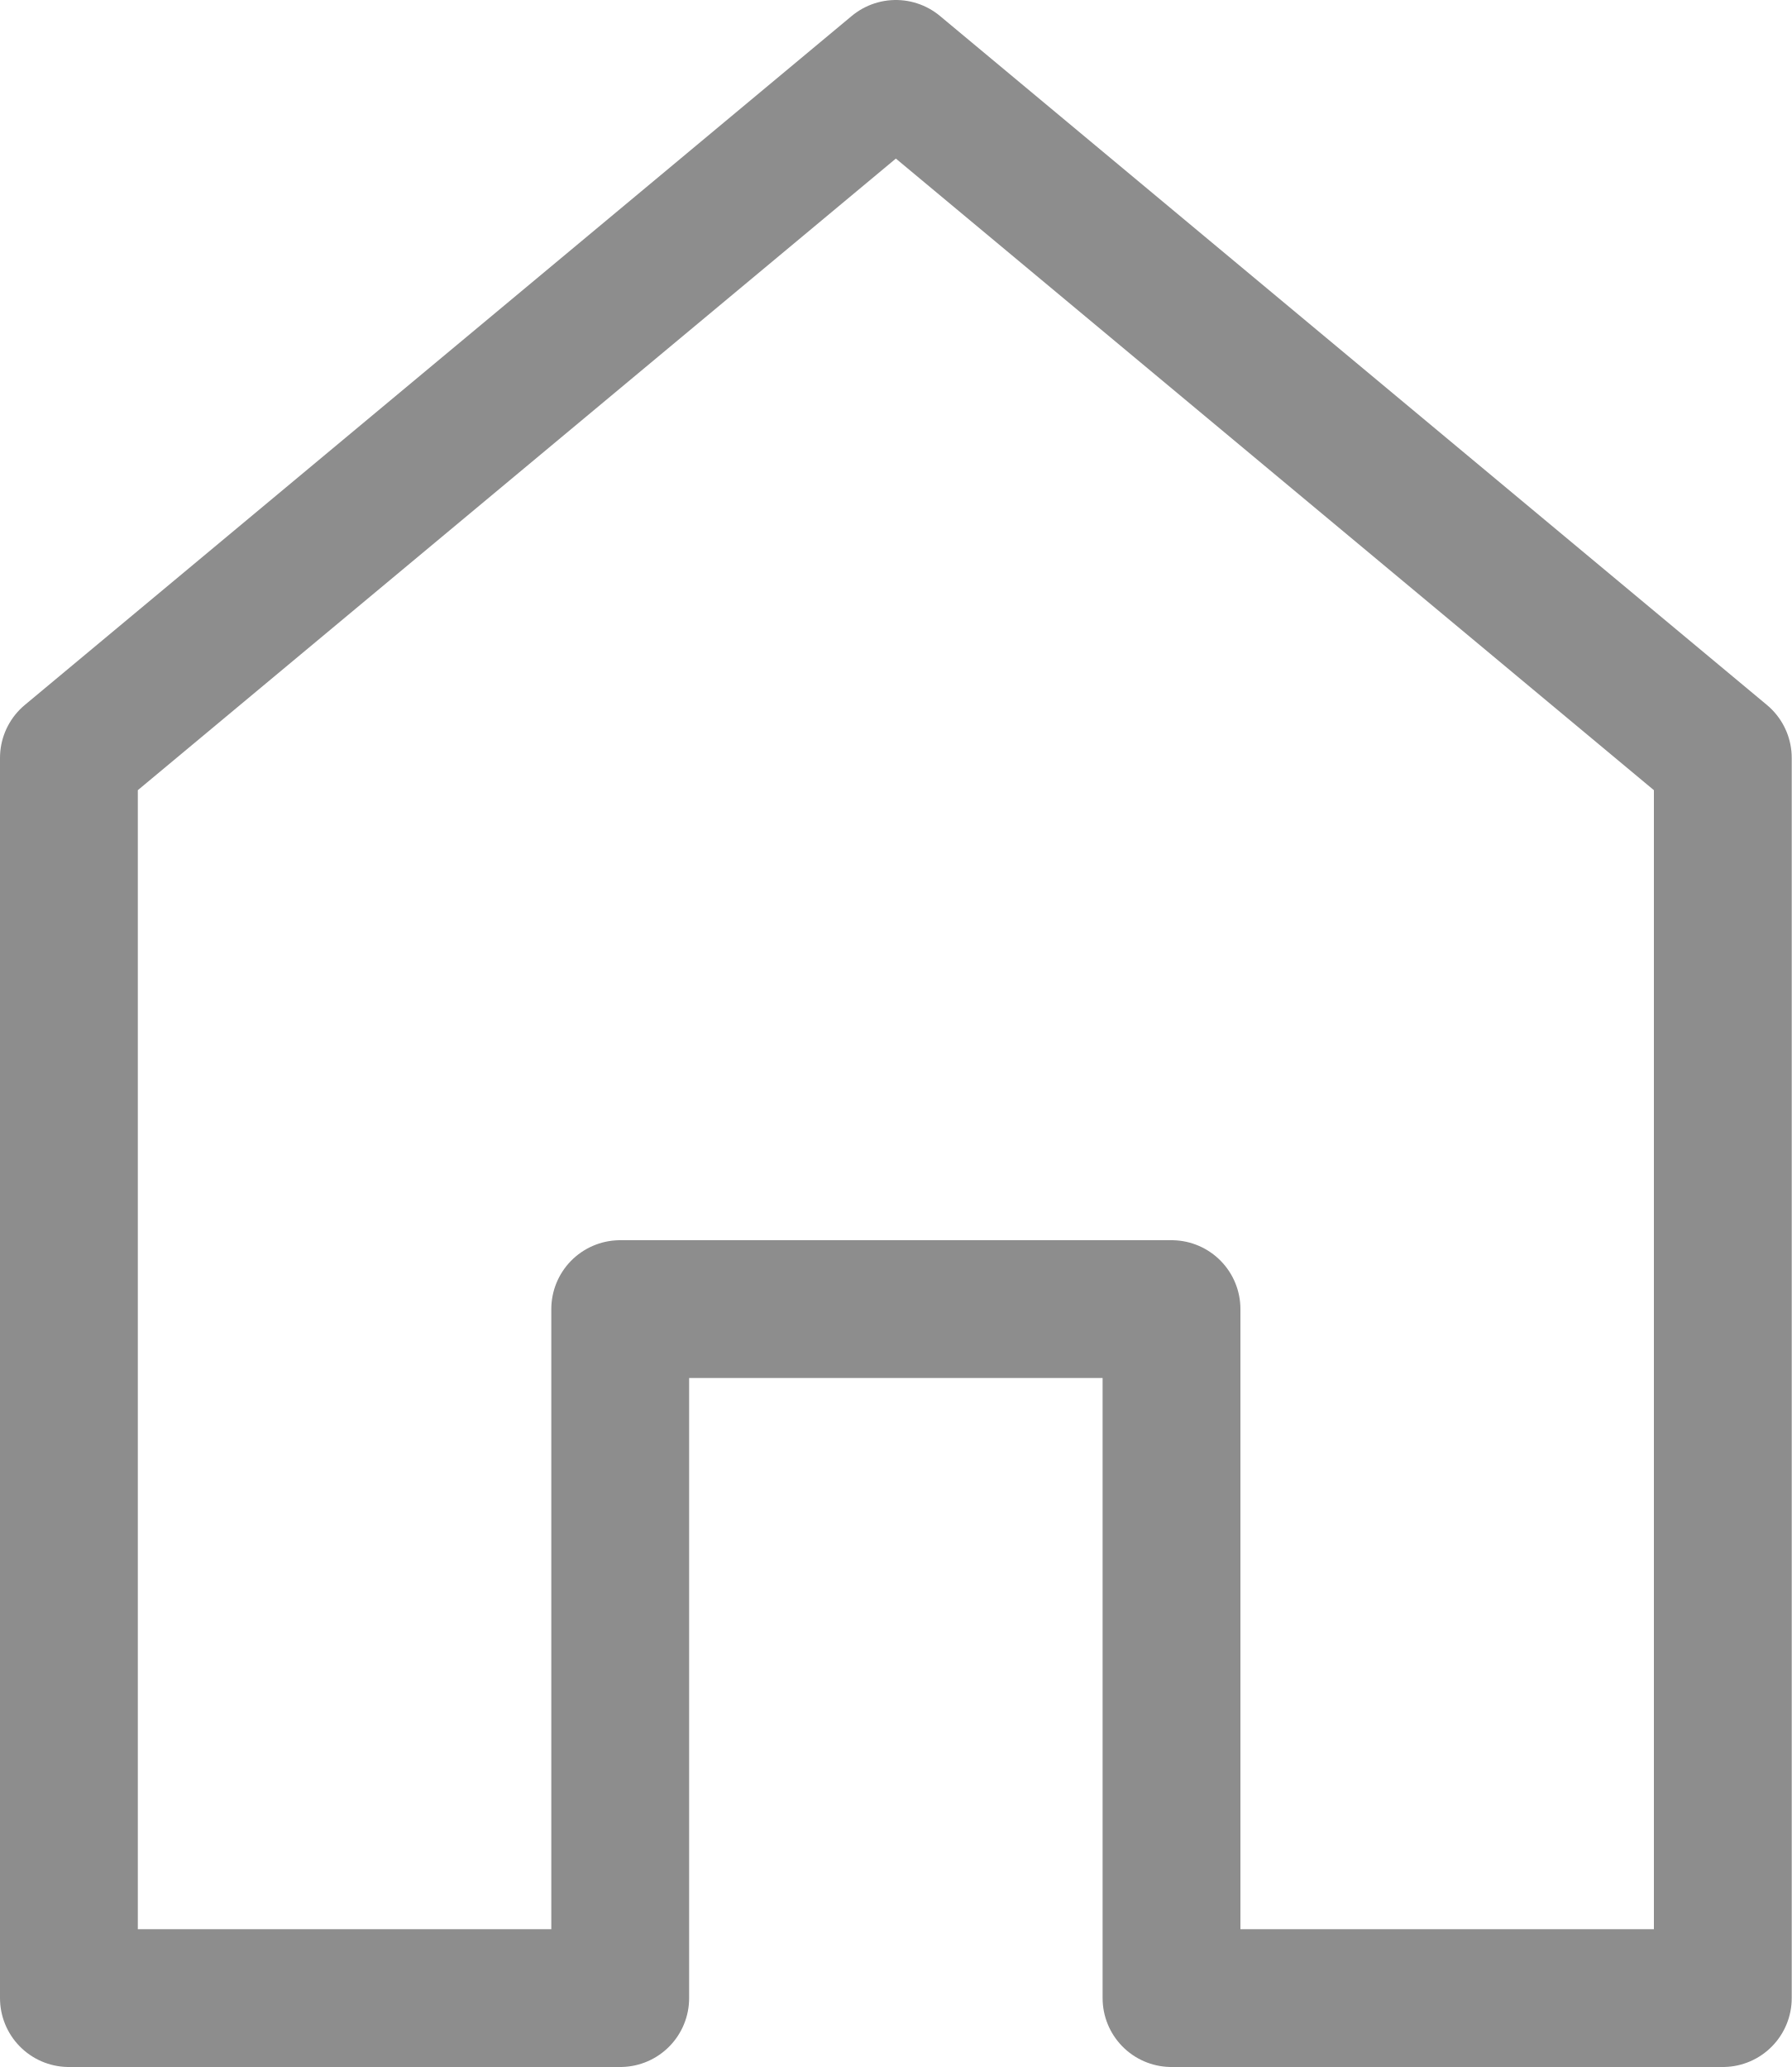
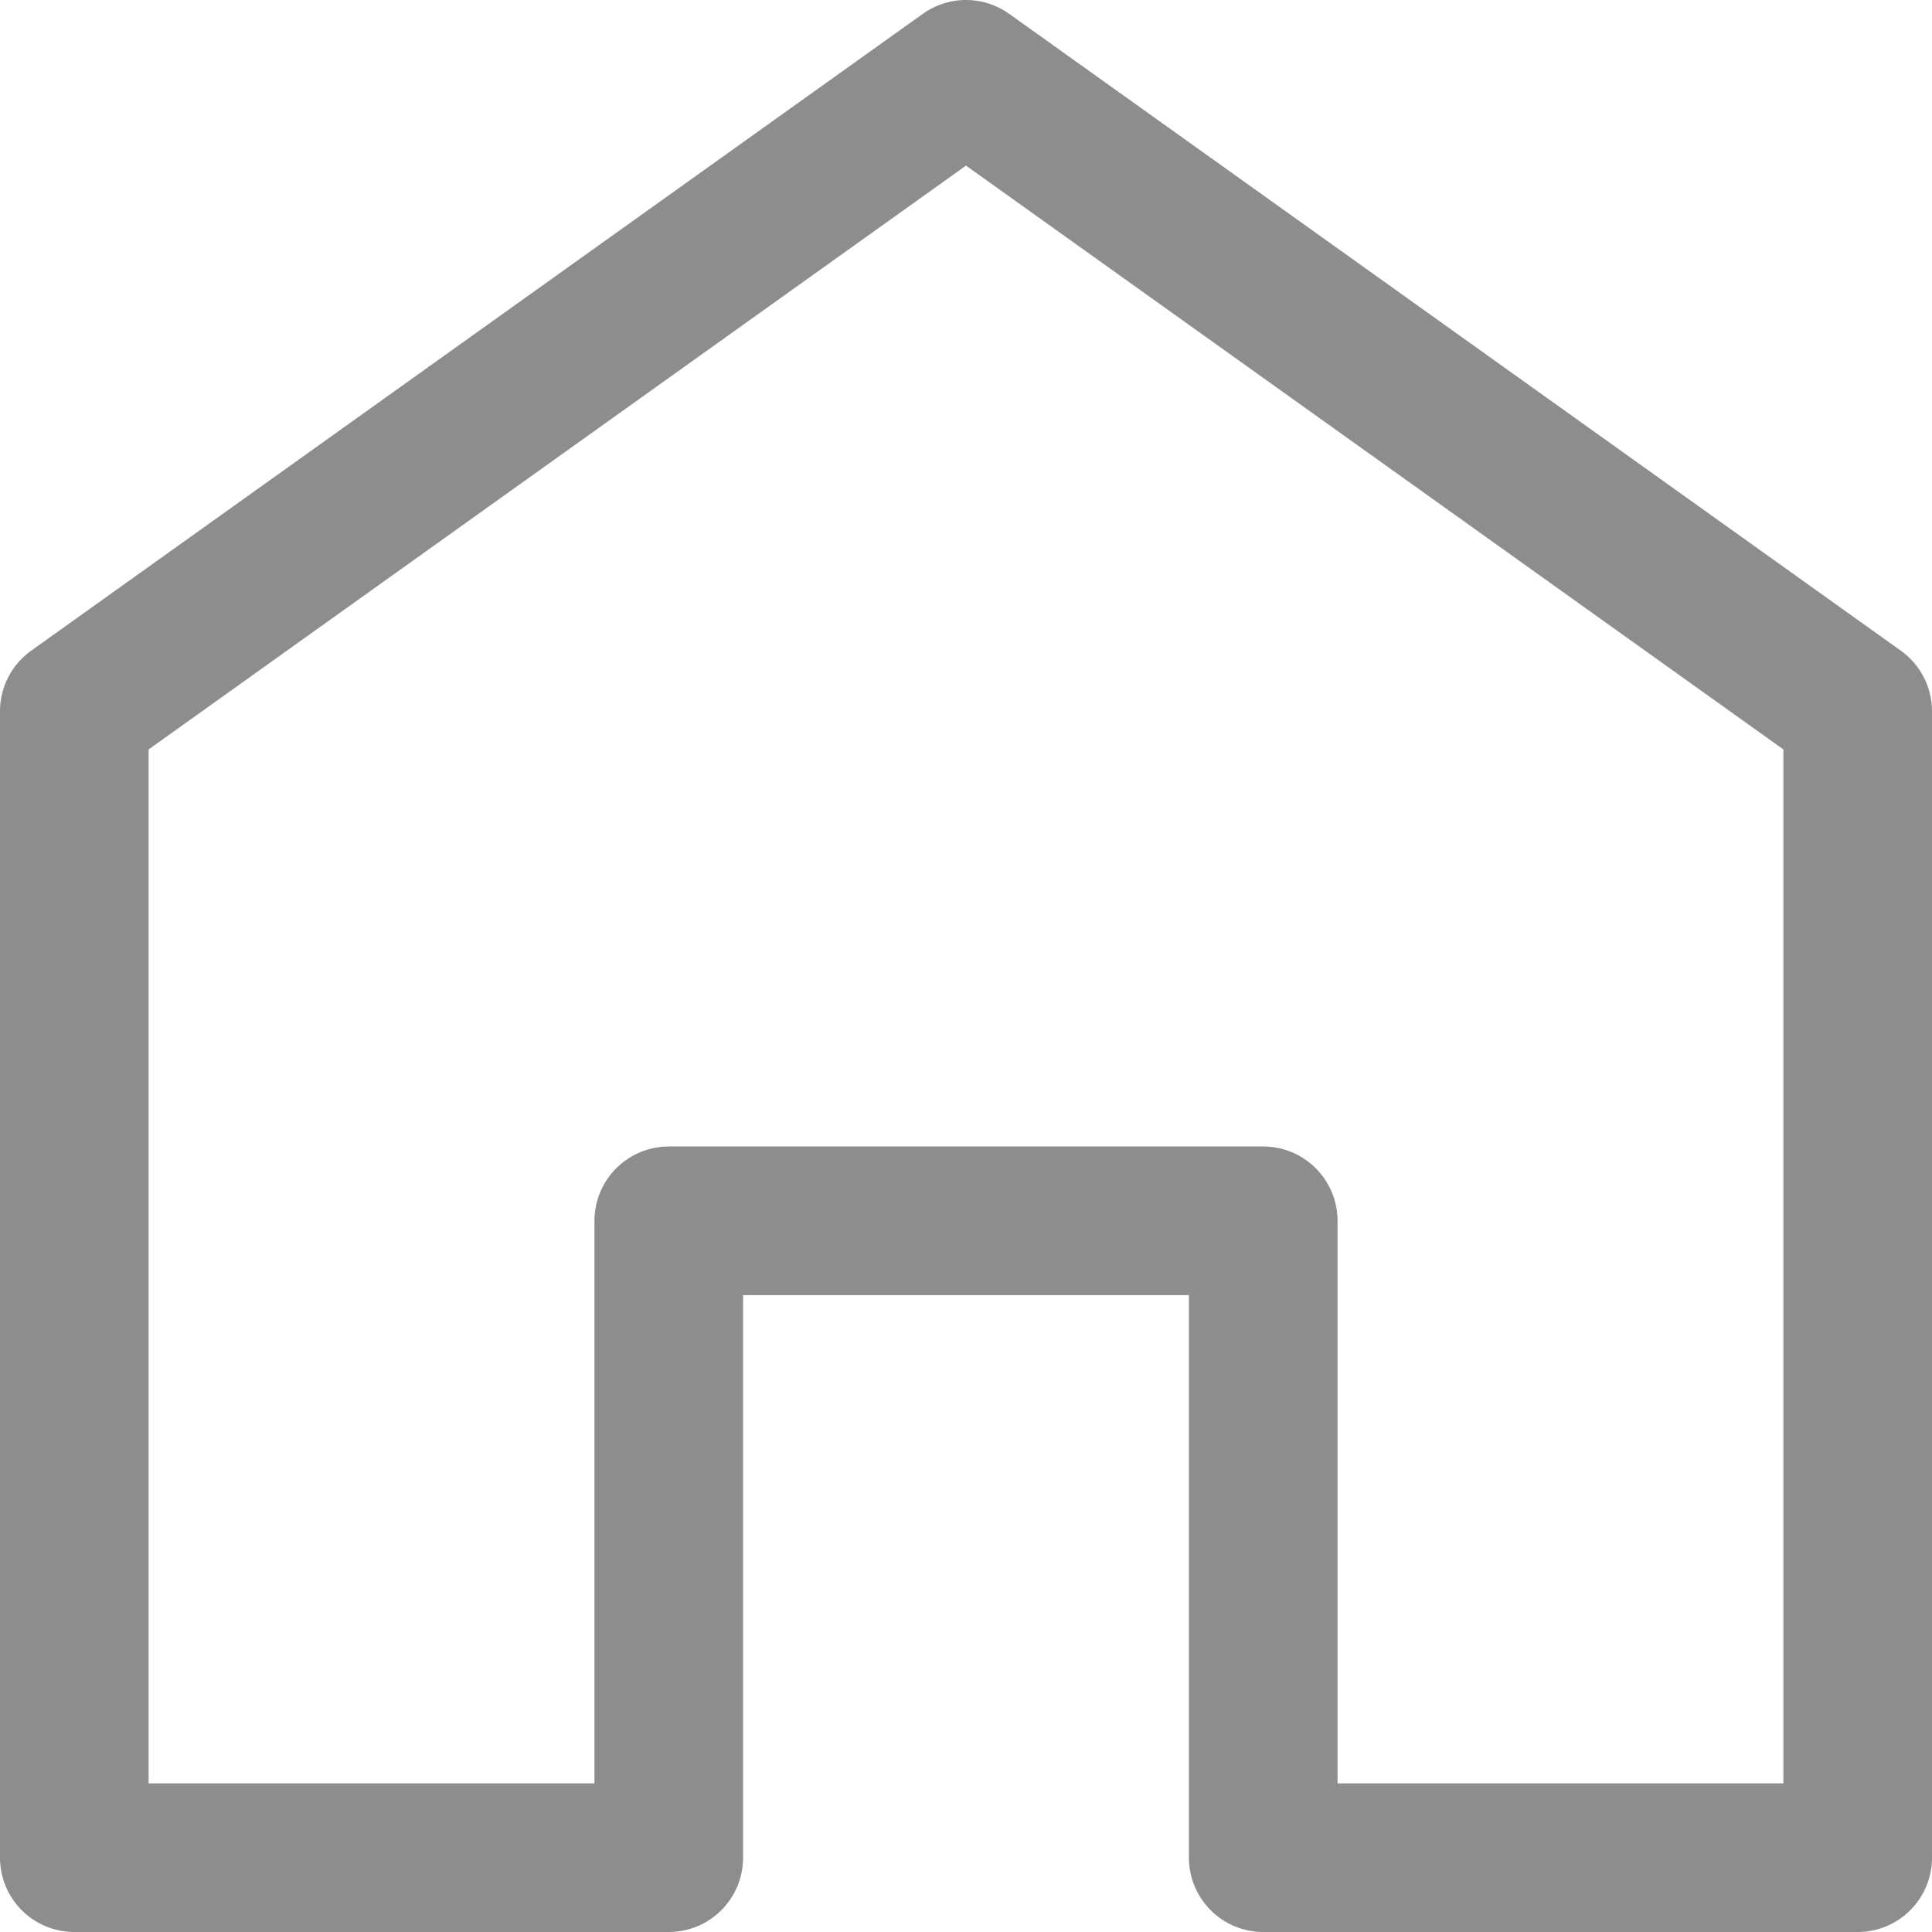
- <svg xmlns="http://www.w3.org/2000/svg" viewBox="0 0 26 30" fill="none">
-   <path d="M9 19V29H1V11L13 1L25 11V29H17V19H9Z" stroke="#8D8D8D" stroke-width="2" stroke-linecap="round" stroke-linejoin="round" />
+ <svg xmlns="http://www.w3.org/2000/svg" width="26" height="26" viewBox="0 0 26 26" fill="none">
+   <path d="M9 16.429V25H1V9.571L13 1L25 9.571V25H17V16.429H9Z" stroke="#8D8D8D" stroke-width="2" stroke-linecap="round" stroke-linejoin="round" />
</svg>
